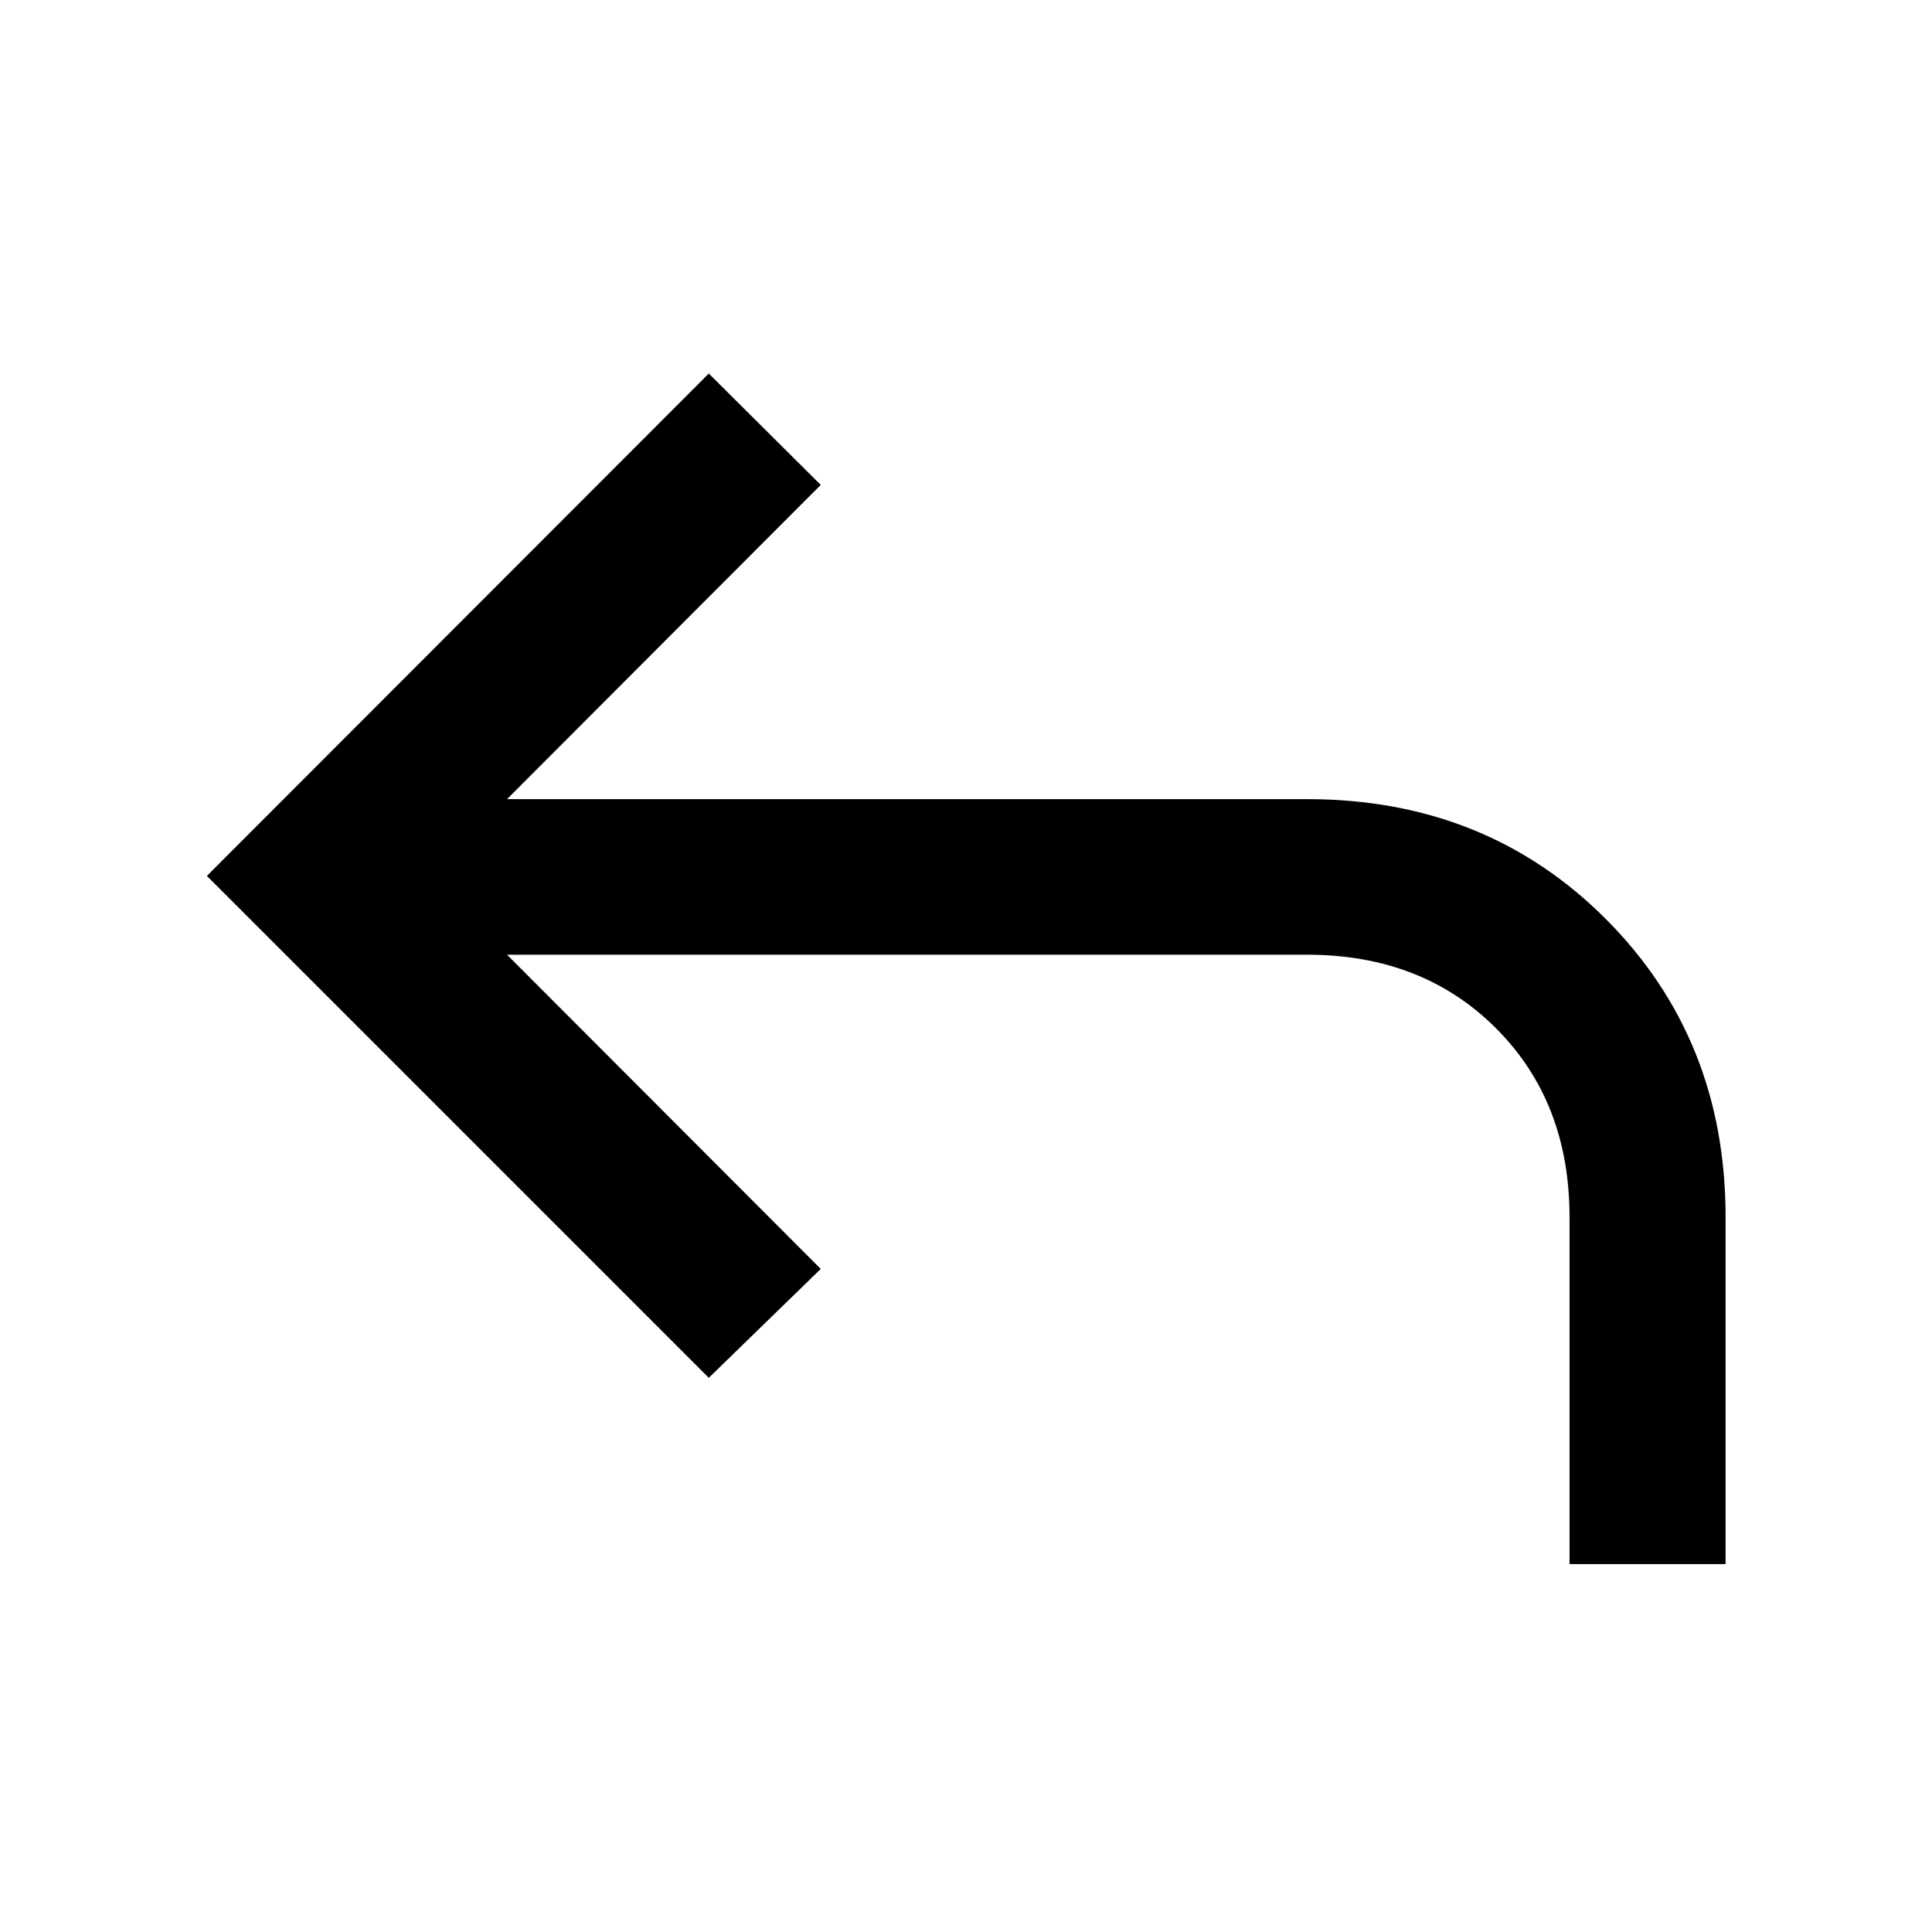
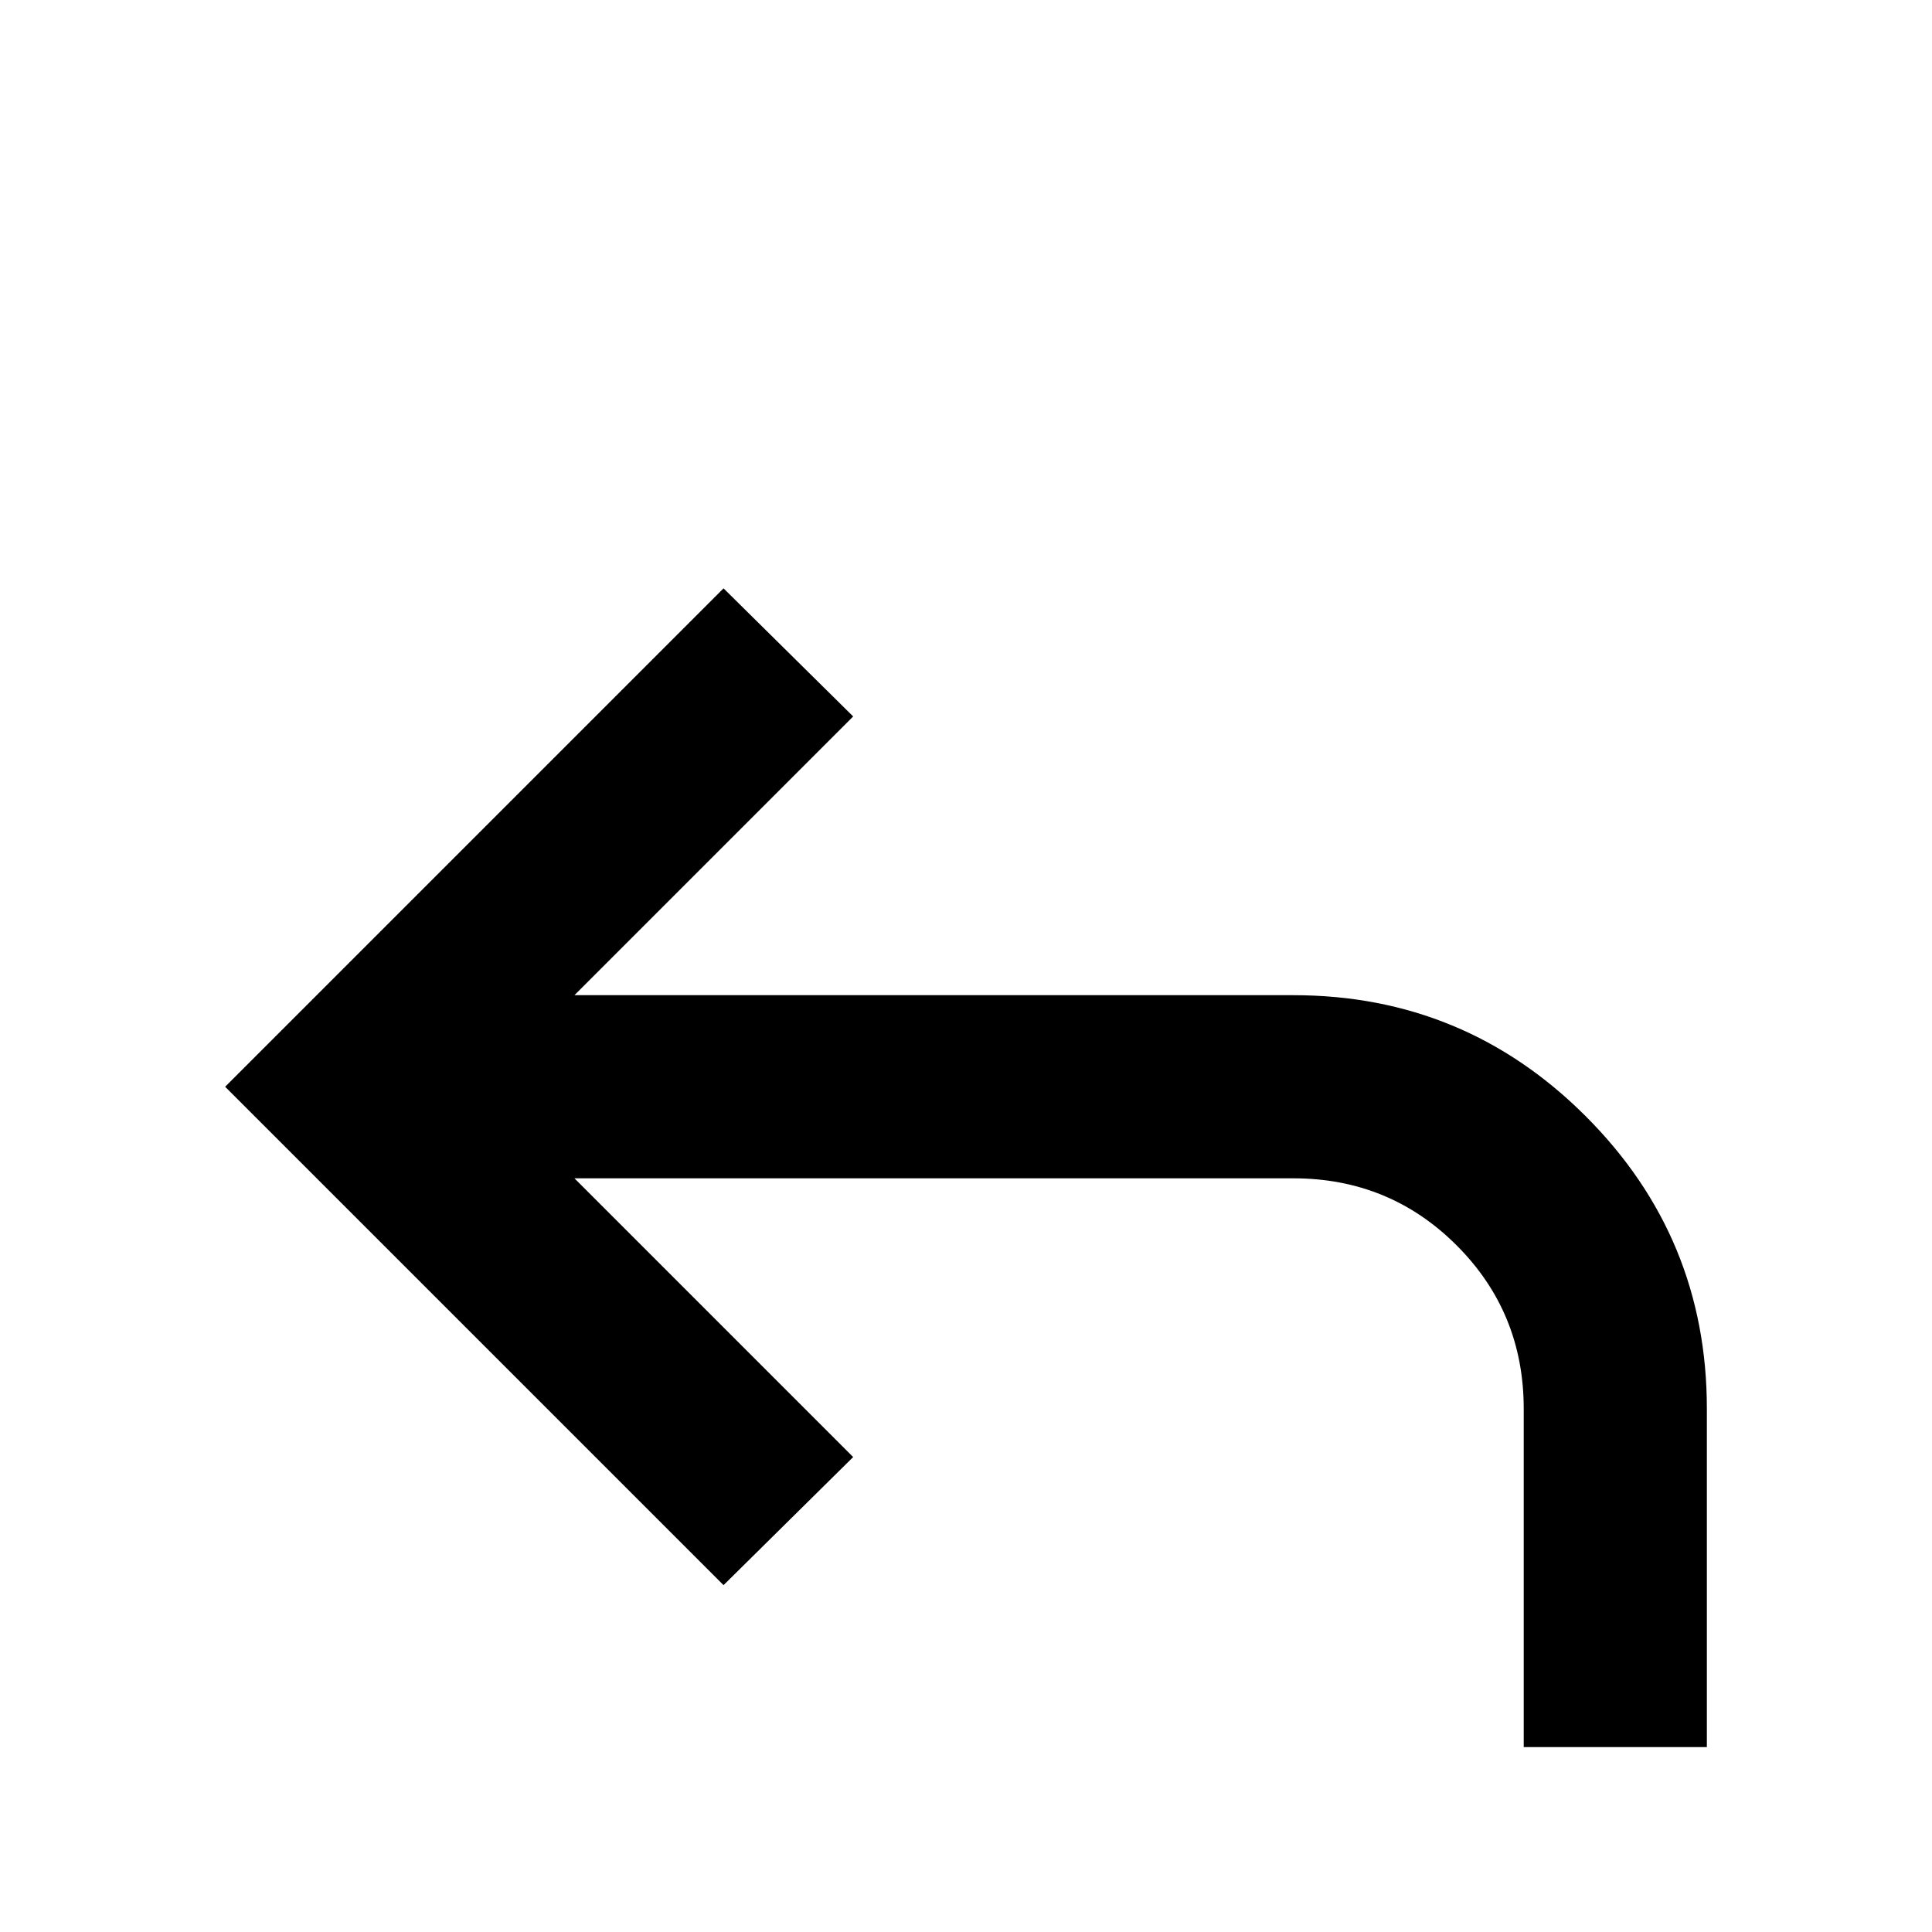
- <svg xmlns="http://www.w3.org/2000/svg" version="1.1" id="reply_1" x="0px" y="0px" viewBox="0 -960 960 960" width="24px">
-   <path d="M779.891-182.804v-172.435q0-57.283-36.543-93.826-36.544-36.544-93.826-36.544H251.935l155.891 156.131-55.63 54.108-249.392-249.391 249.392-249.63 55.63 55.348-155.891 156.13h397.587q88.956 0 148.435 59.598 59.478 59.598 59.478 148.076v172.435h-77.544Z" />
+ <svg xmlns="http://www.w3.org/2000/svg" version="1.1" id="reply_1" height="24" viewBox="0 -960 960 760" width="24">
+   <path d="M757.13-191.869V-360q0-47.848-33.326-81.174Q690.478-474.5 642.63-474.5H285.435l138.5 138.5-64.413 63.652L111.869-520l247.653-247.652L423.935-704l-138.5 138.5H642.63q85.153 0 145.327 60.174Q848.131-445.152 848.131-360v168.131H757.13Z" />
</svg>
